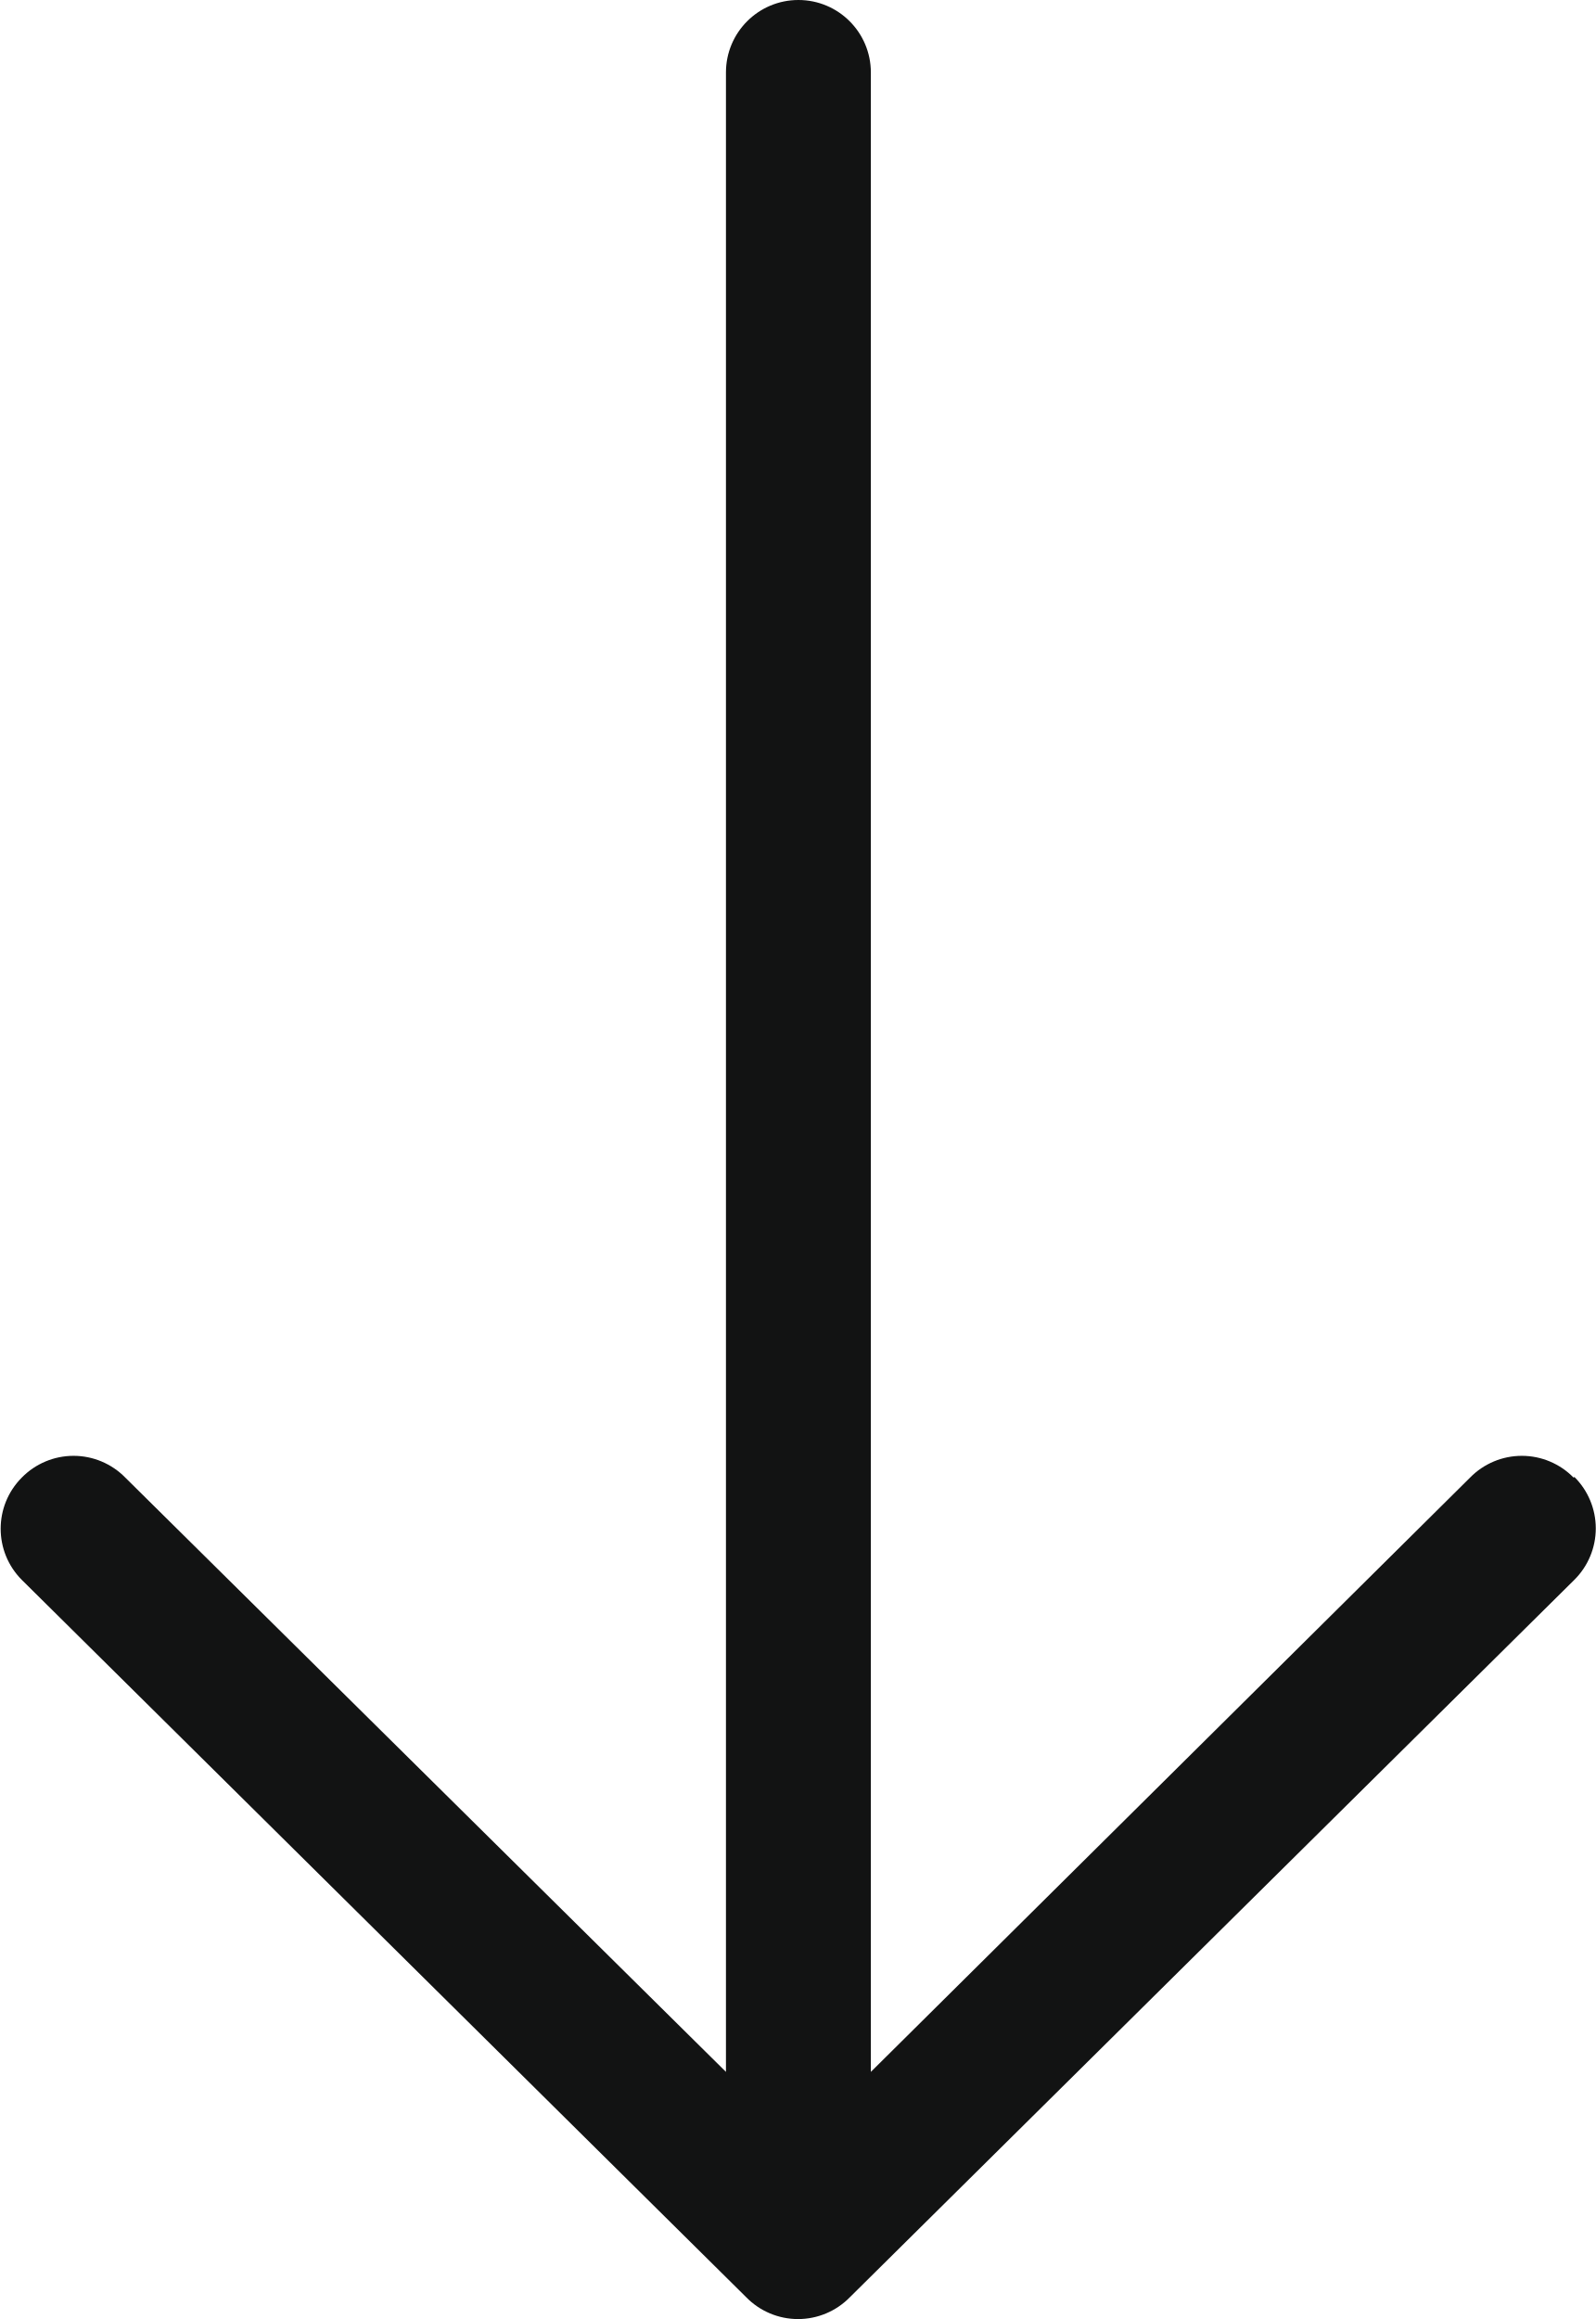
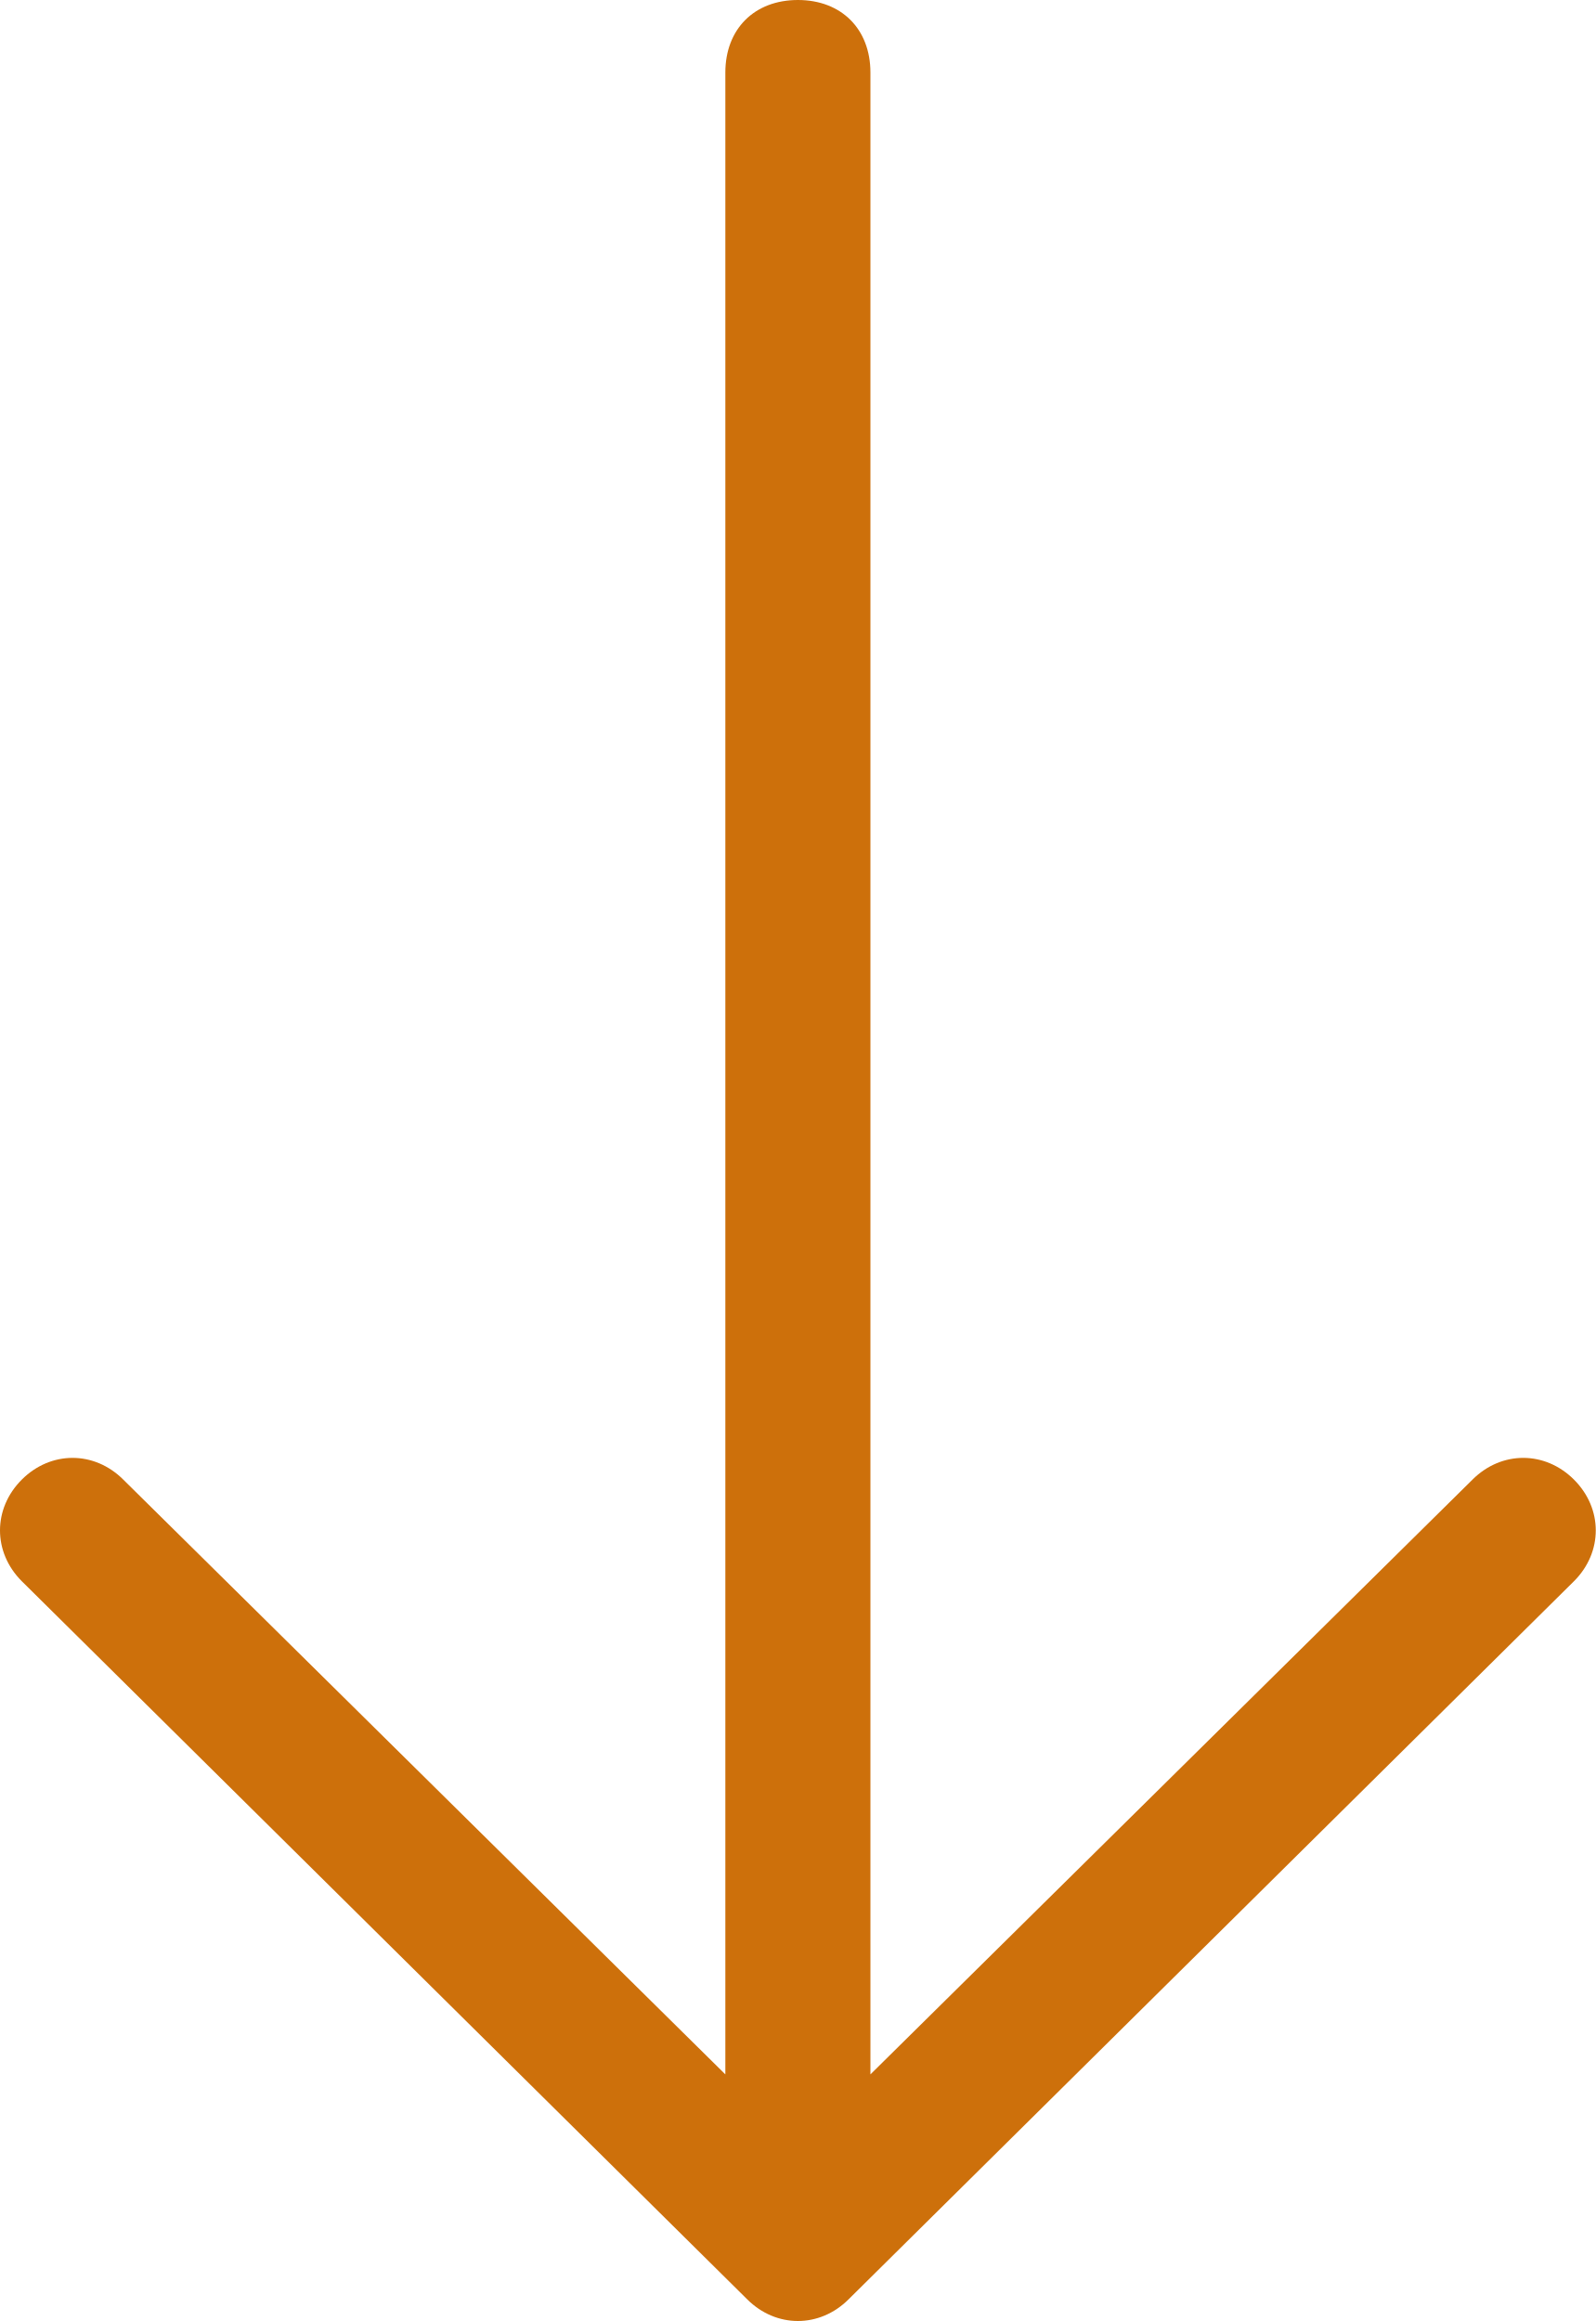
- <svg xmlns="http://www.w3.org/2000/svg" id="Слой_1" data-name="Слой 1" viewBox="0 0 22.02 32">
-   <defs>
-     <style>.cls-1{fill:#121313;}</style>
-   </defs>
-   <path id="Arrow_Download" data-name="Arrow Download" class="cls-1" d="M26.7,20.39a1,1,0,0,0-1.43,0L17,28.59V1a1,1,0,0,0-2,0V28.59L6.71,20.39a1,1,0,0,0-1.43,0,1,1,0,0,0,0,1.41l10,9.9a1,1,0,0,0,1.43,0l10-9.9a1,1,0,0,0,0-1.42Z" transform="translate(-4.98)" />
+ <svg xmlns="http://www.w3.org/2000/svg" version="1.1" id="Слой_1" x="0px" y="0px" viewBox="0 0 22 32" style="enable-background:new 0 0 22 32;" xml:space="preserve">
+   <style type="text/css">
+ 	.st0{fill:#CD700B;}
+ </style>
+   <path id="Arrow_Download" class="st0" d="M21.7,20.4c-0.4-0.4-1-0.4-1.4,0c0,0,0,0,0,0L12,28.6V1c0-0.6-0.4-1-1-1c-0.6,0-1,0.4-1,1  v27.6l-8.3-8.2c-0.4-0.4-1-0.4-1.4,0c0,0,0,0,0,0c-0.4,0.4-0.4,1,0,1.4l10,9.9c0.4,0.4,1,0.4,1.4,0c0,0,0,0,0,0l10-9.9  C22.1,21.4,22.1,20.8,21.7,20.4C21.7,20.4,21.7,20.4,21.7,20.4L21.7,20.4z" />
</svg>
